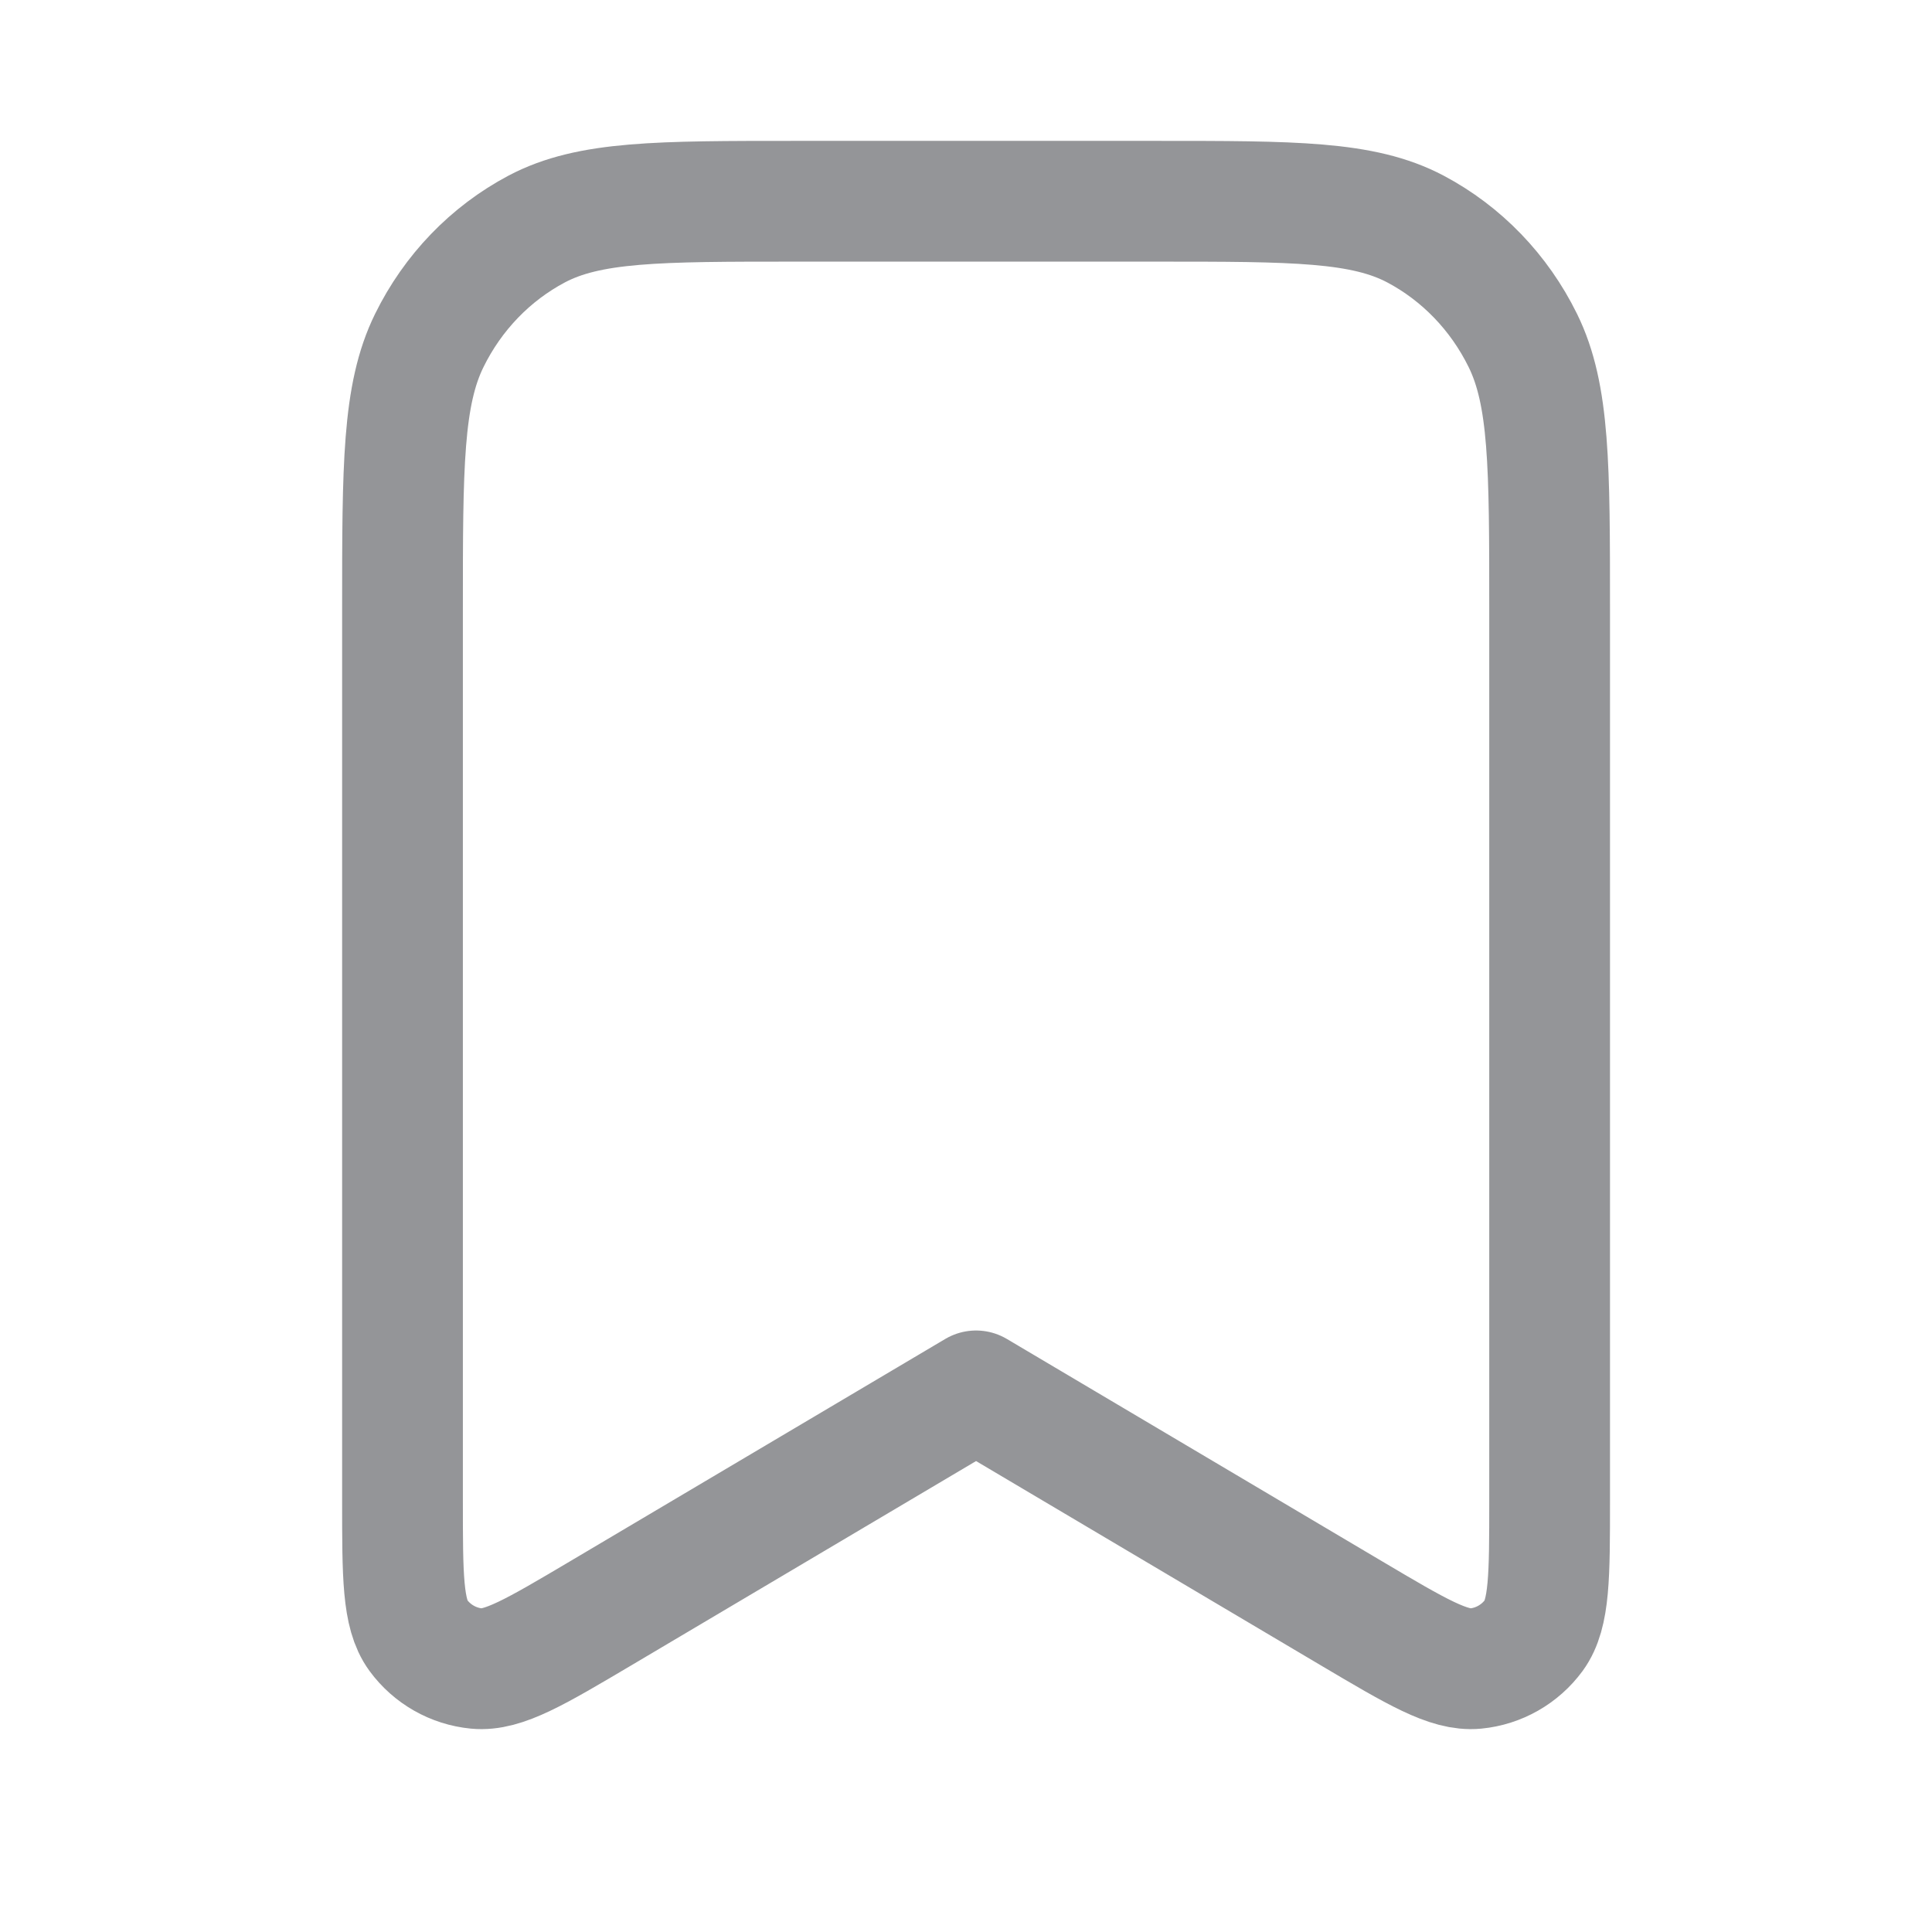
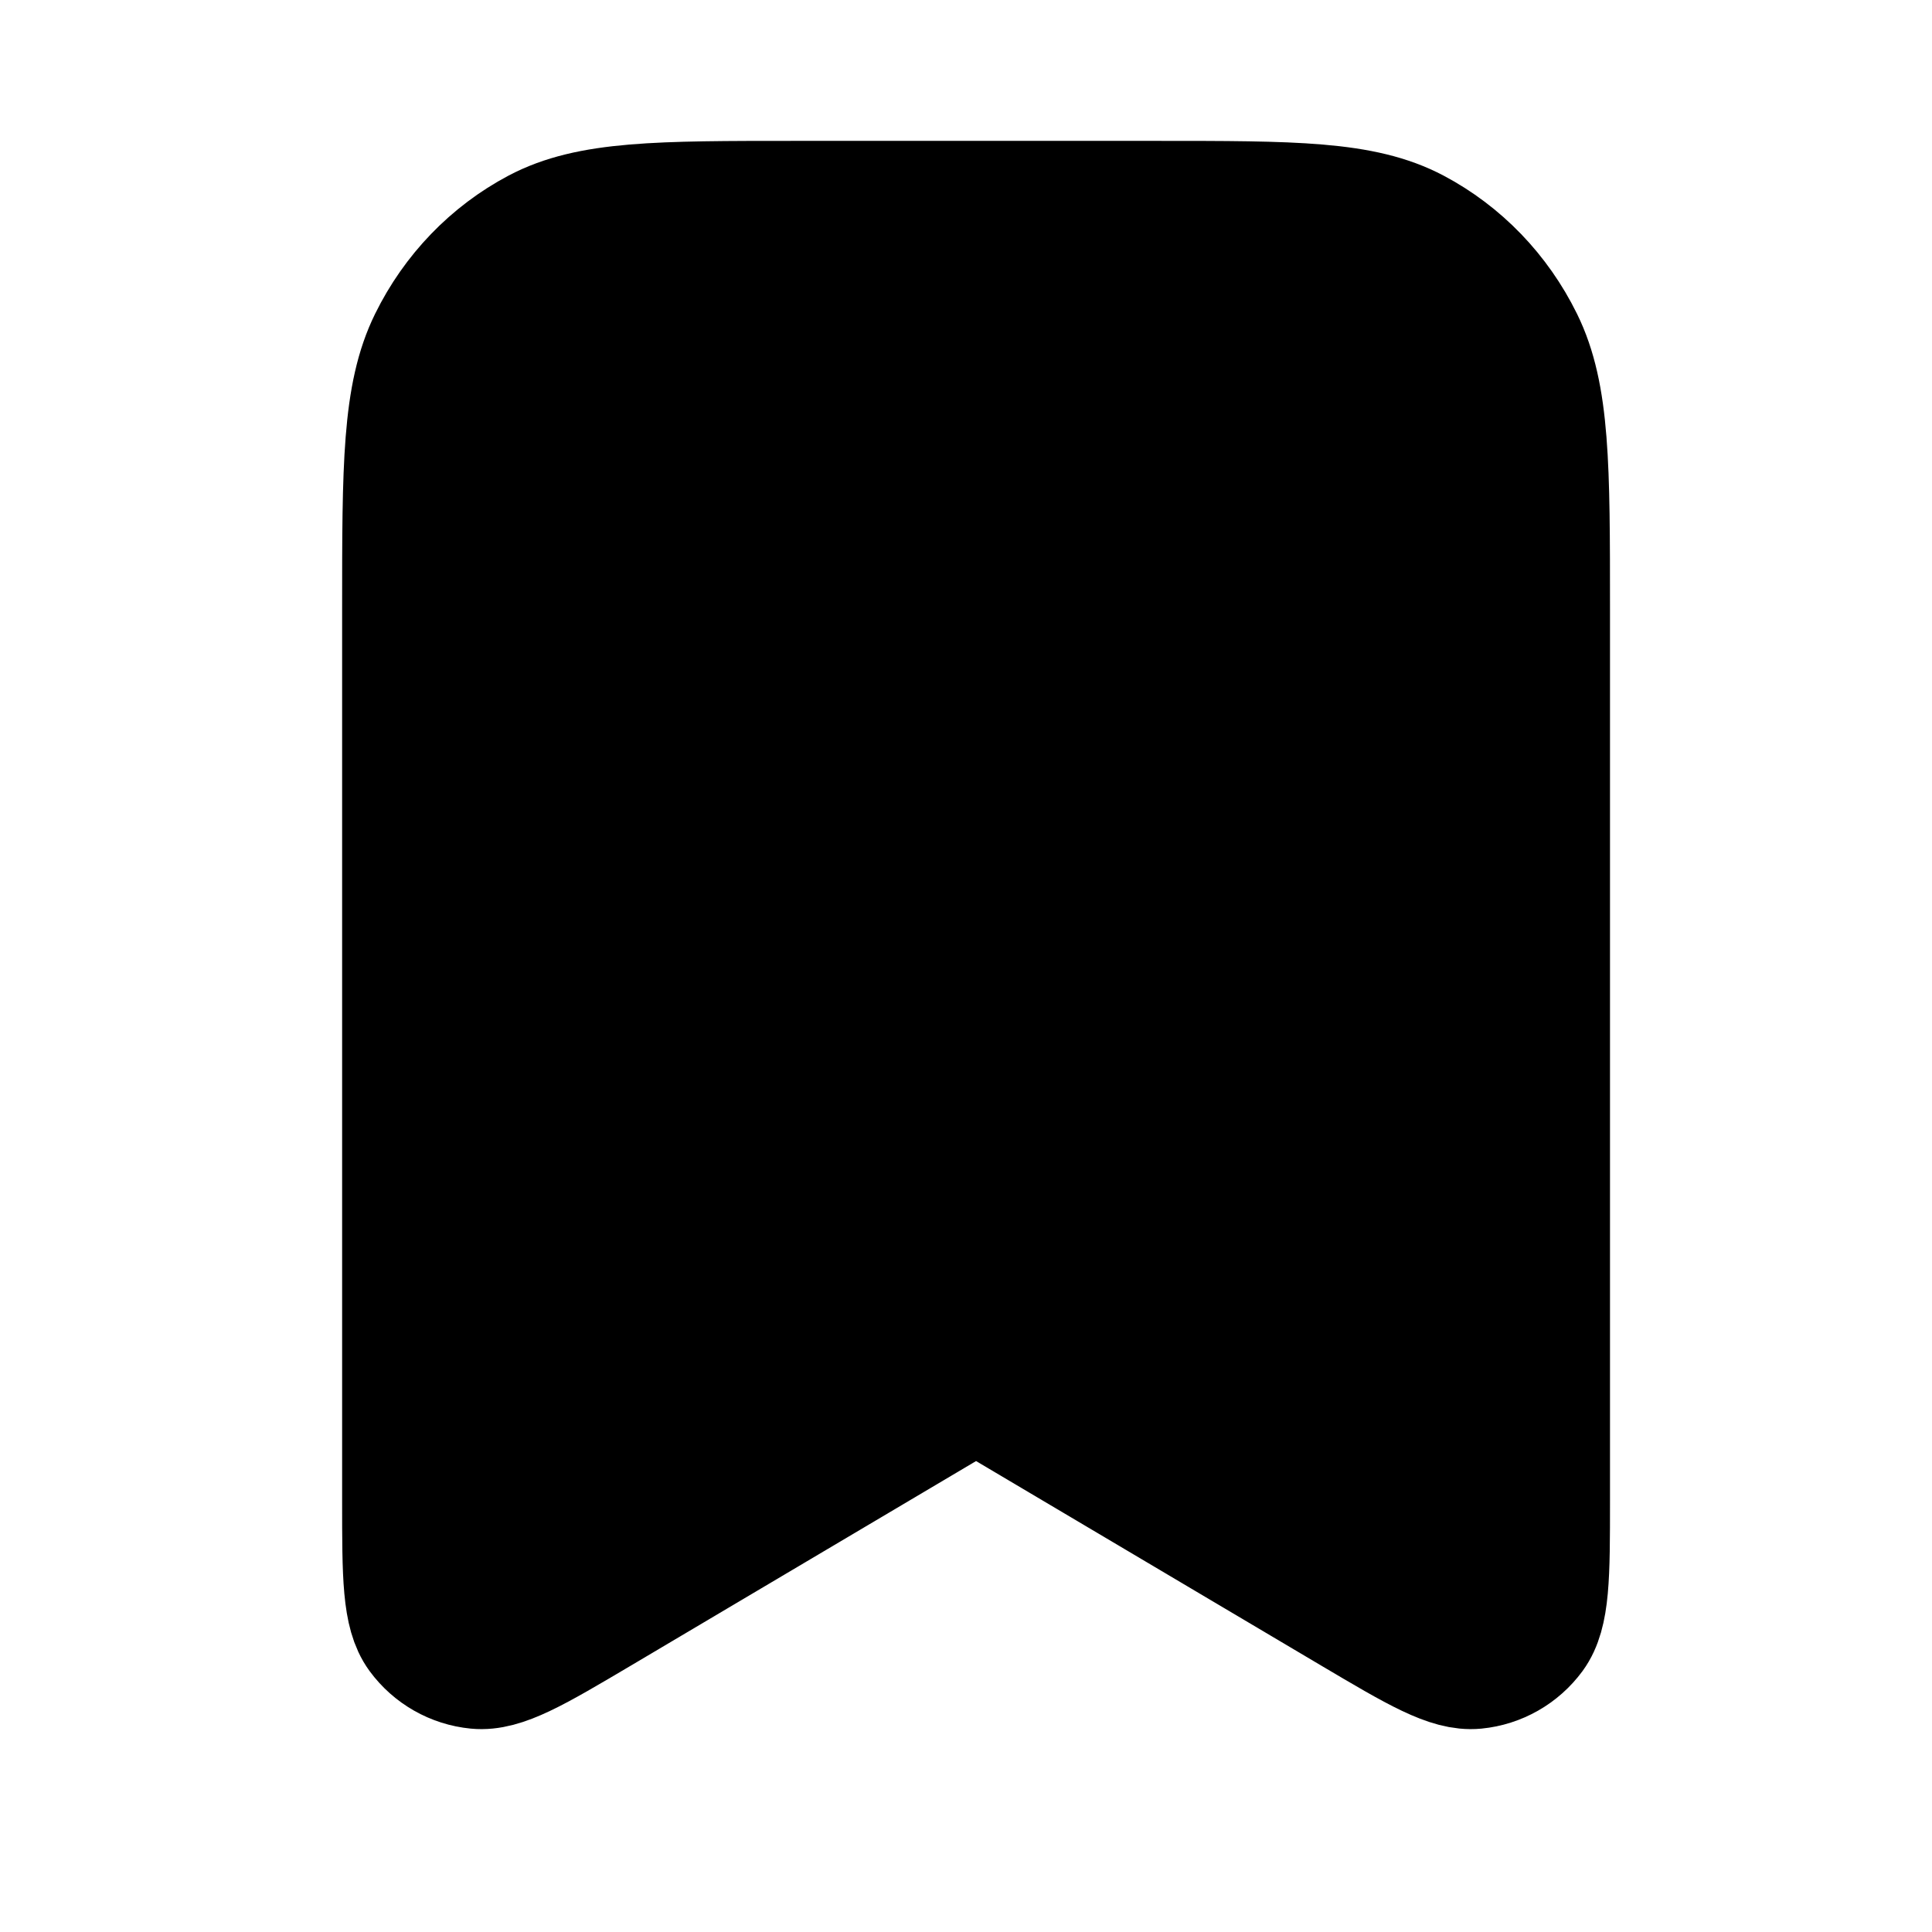
- <svg xmlns="http://www.w3.org/2000/svg" width="24" height="24" viewBox="0 0 24 24" fill="none">
-   <path d="M5 7.567C5 5.793 5 4.906 5.333 4.229C5.626 3.633 6.093 3.149 6.667 2.845C7.32 2.5 8.176 2.5 9.886 2.5H14.364C16.074 2.5 16.93 2.5 17.583 2.845C18.157 3.149 18.624 3.633 18.917 4.229C19.25 4.906 19.25 5.793 19.25 7.567V18.642C19.25 19.578 19.25 20.046 19.054 20.315C18.882 20.549 18.619 20.699 18.331 20.727C17.999 20.759 17.597 20.52 16.791 20.043L12.125 17.278L7.459 20.043C6.653 20.52 6.251 20.759 5.92 20.727C5.631 20.699 5.368 20.549 5.196 20.315C5 20.046 5 19.578 5 18.642V7.567Z" stroke="#949598" stroke-width="1.5" stroke-linecap="round" stroke-linejoin="round" />
+ <svg xmlns="http://www.w3.org/2000/svg" width="24" height="24" viewBox="0 0 24 24" fill="currentColor" stroke="currentColor">
+   <path d="M5 7.567C5 5.793 5 4.906 5.333 4.229C5.626 3.633 6.093 3.149 6.667 2.845C7.32 2.5 8.176 2.5 9.886 2.5H14.364C16.074 2.5 16.93 2.5 17.583 2.845C18.157 3.149 18.624 3.633 18.917 4.229C19.25 4.906 19.25 5.793 19.25 7.567V18.642C19.25 19.578 19.25 20.046 19.054 20.315C18.882 20.549 18.619 20.699 18.331 20.727C17.999 20.759 17.597 20.52 16.791 20.043L12.125 17.278L7.459 20.043C6.653 20.52 6.251 20.759 5.92 20.727C5.631 20.699 5.368 20.549 5.196 20.315C5 20.046 5 19.578 5 18.642V7.567Z" stroke-width="1.5" stroke-linecap="round" stroke-linejoin="round" />
</svg>
